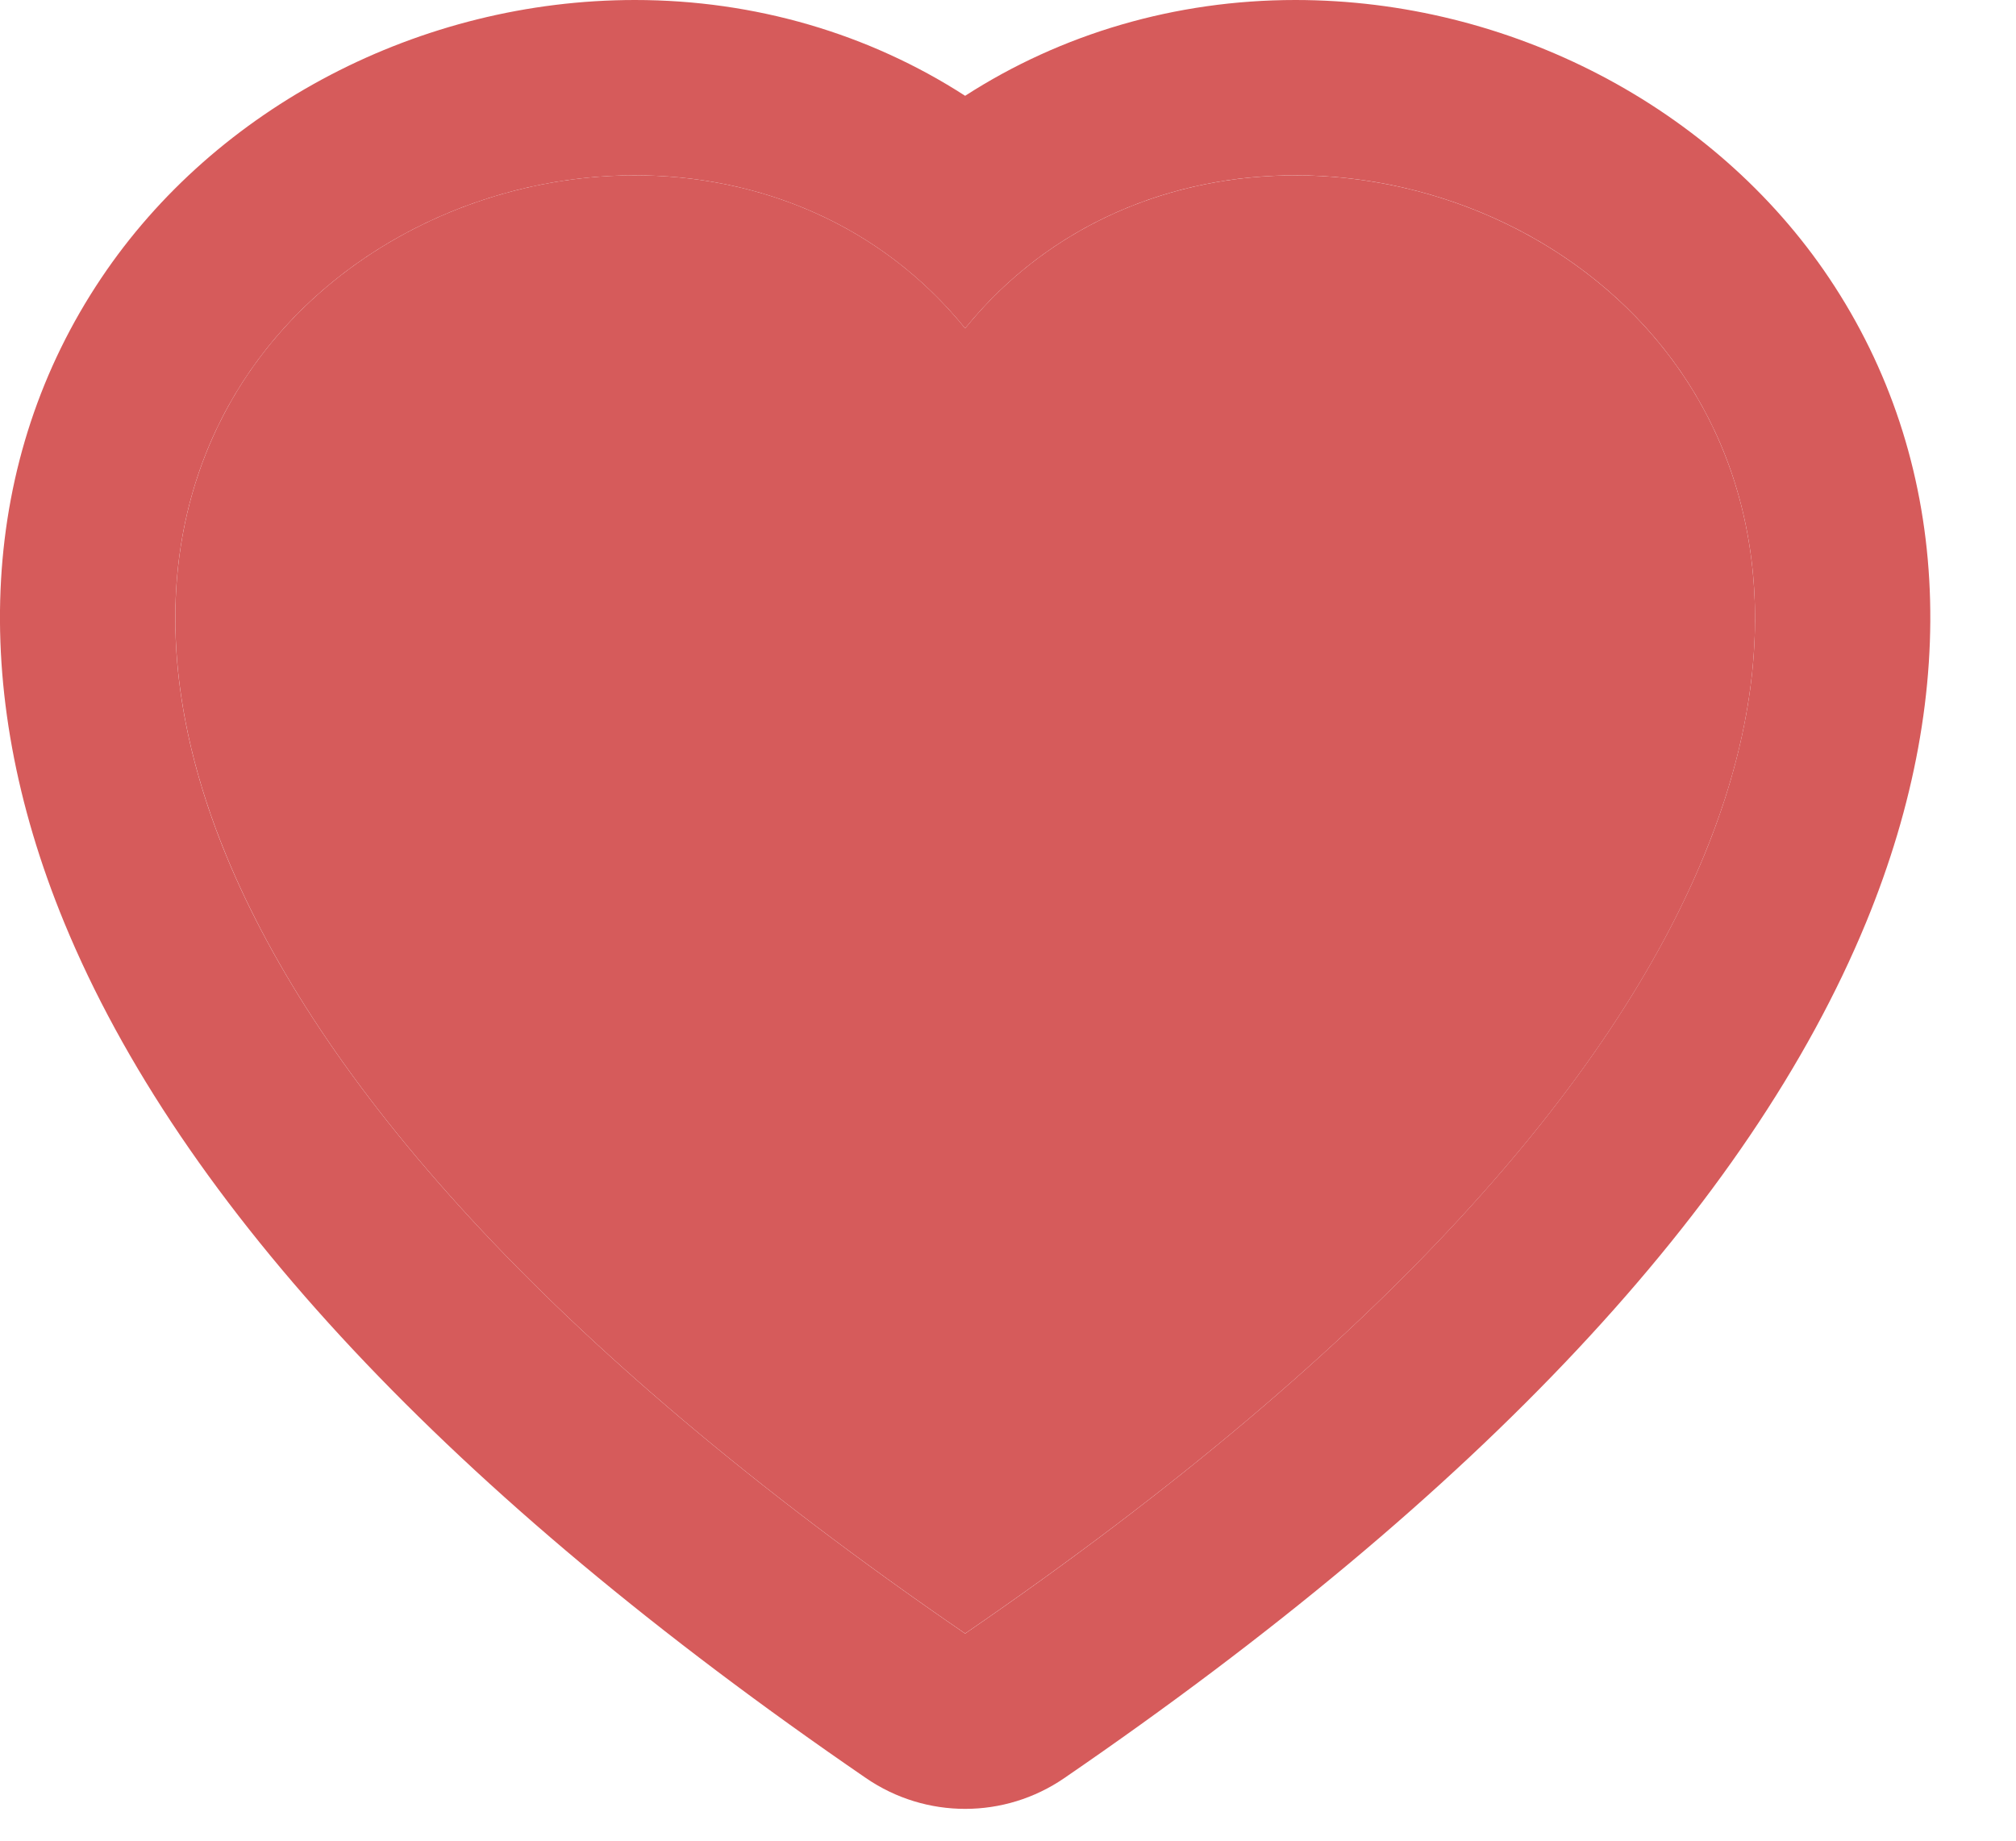
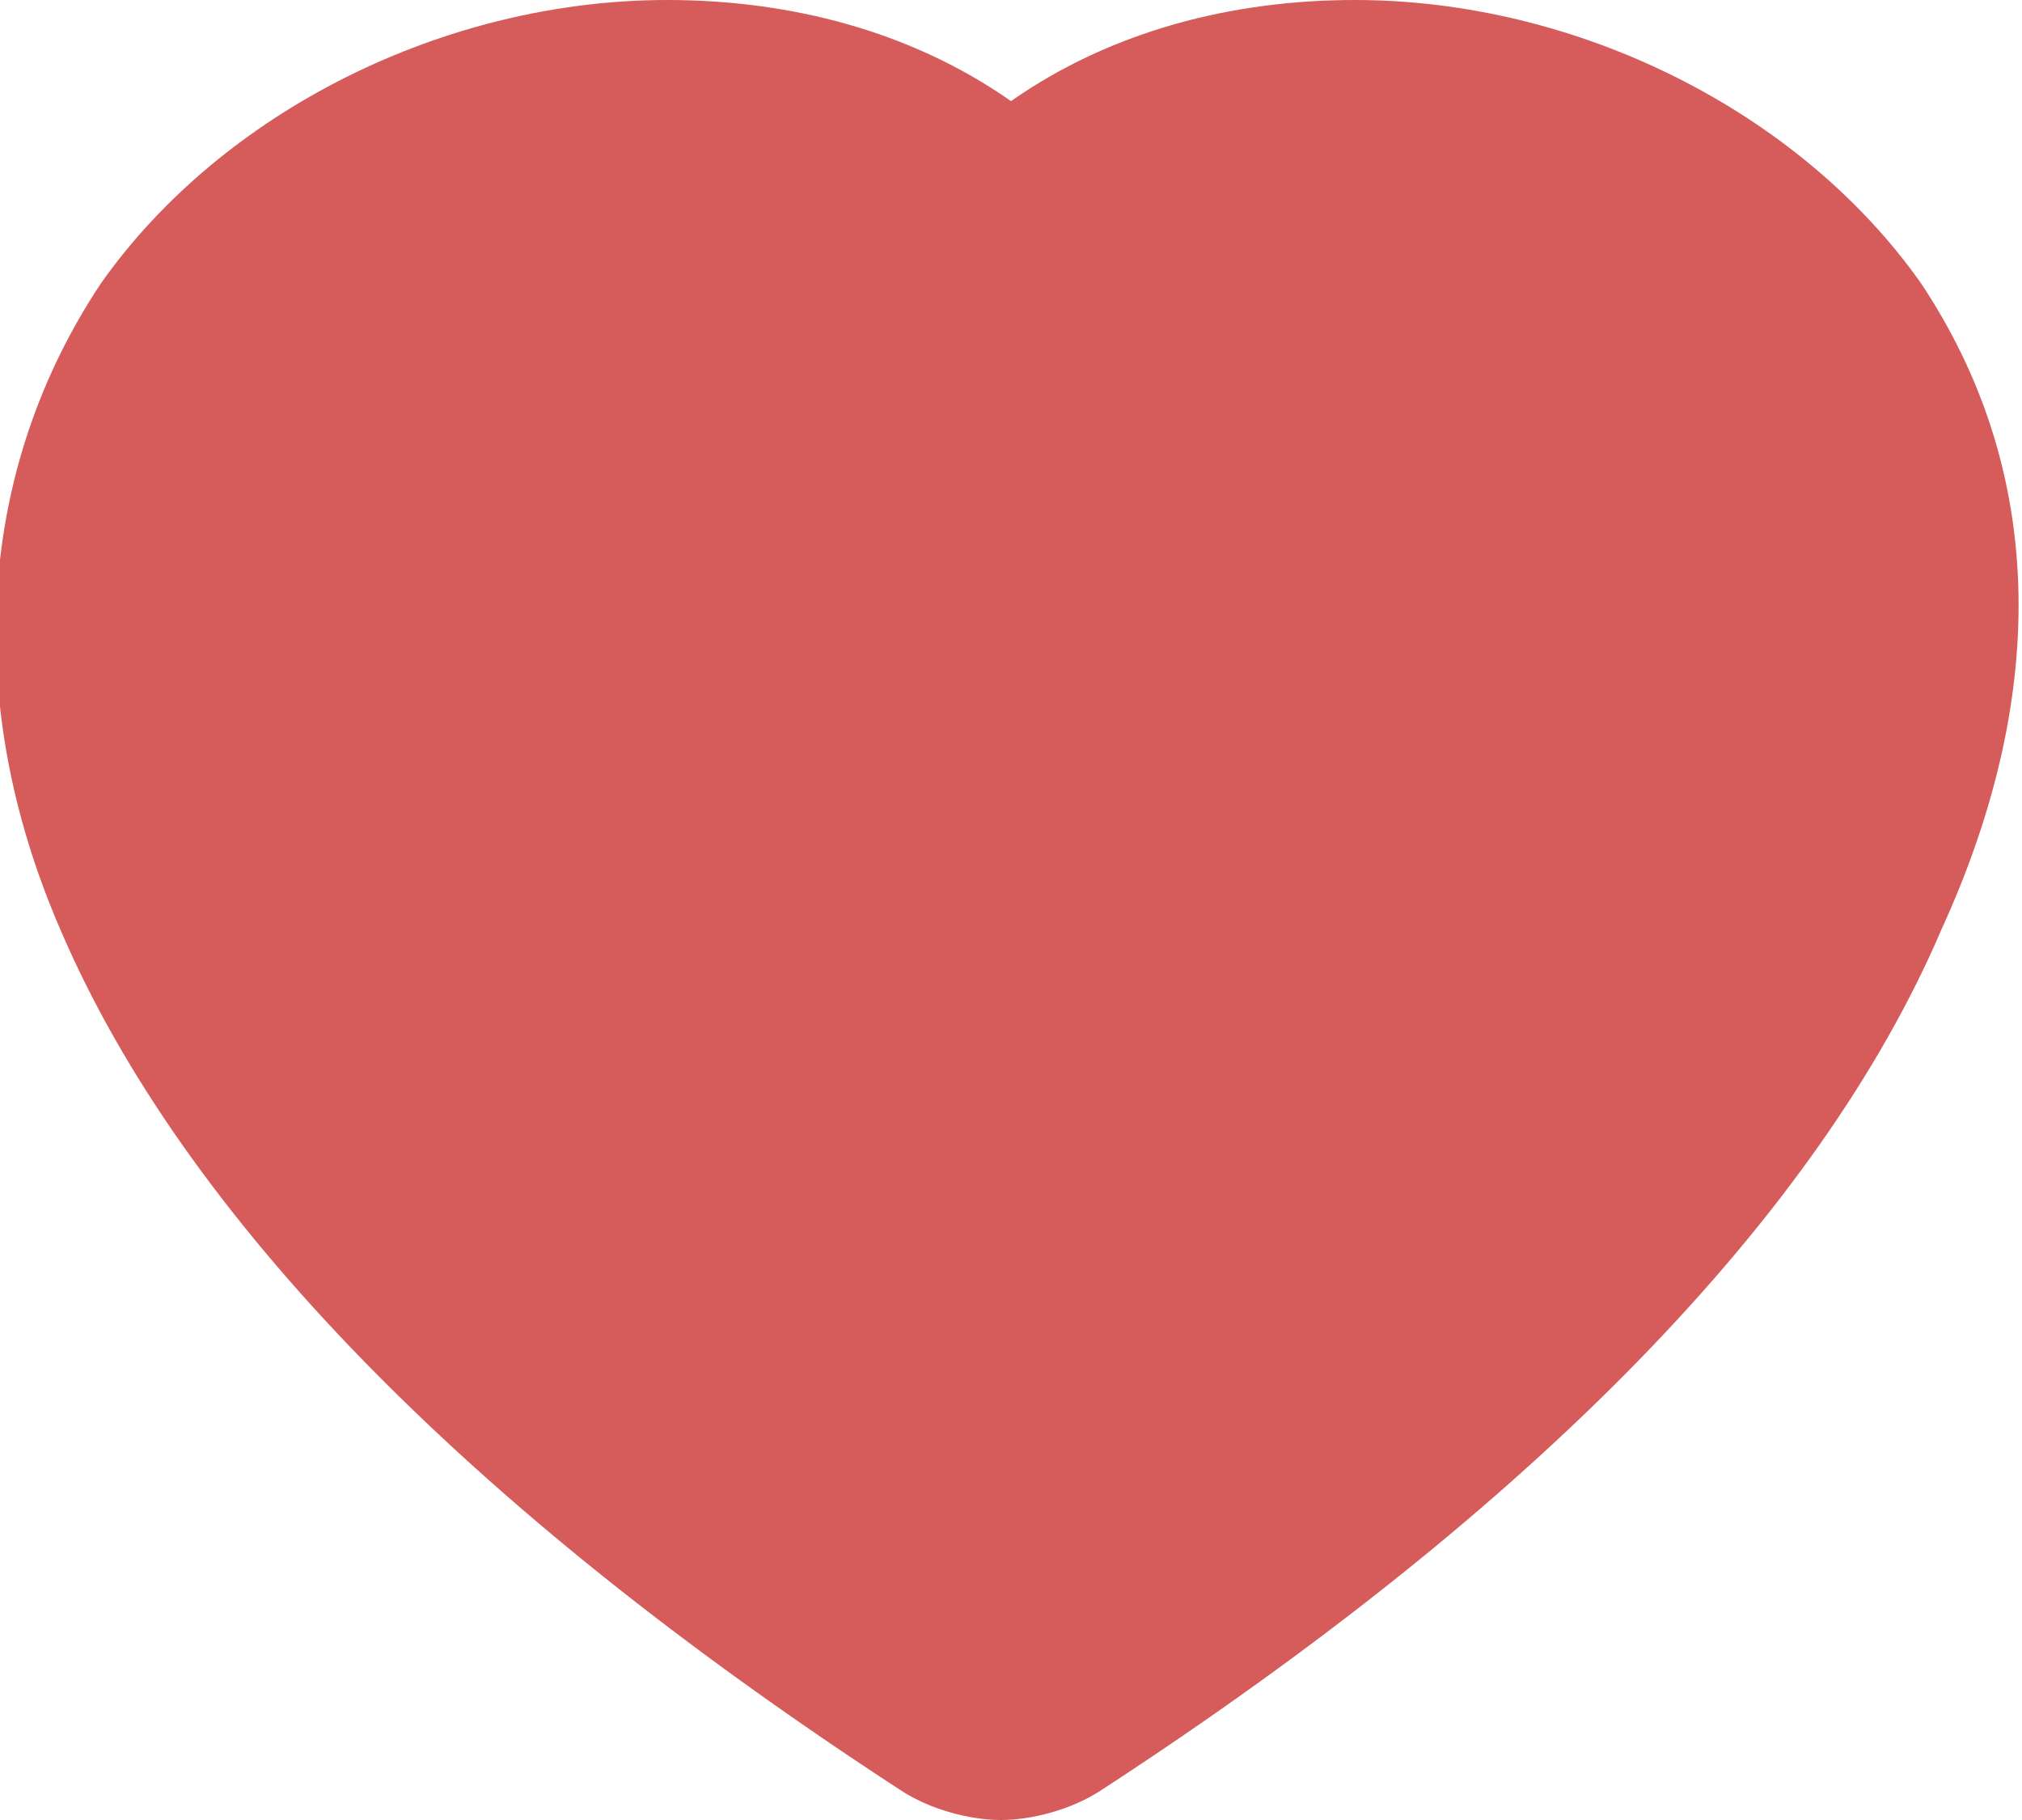
- <svg xmlns="http://www.w3.org/2000/svg" width="23" height="21" viewBox="0 0 23 21" fill="none">
-   <g id="wishlist">
-     <g id="heart">
-       <path id="Vector" d="M11.011 18.636C6.166 15.315 3.625 12.293 2.583 9.764C-0.209 2.986 7.765 -0.255 11.011 3.746C14.257 -0.254 22.232 2.986 19.44 9.764C18.4 12.293 15.857 15.315 11.011 18.636Z" fill="#D65B5B" />
-       <path id="Vector_2" d="M11.011 18.637C15.857 15.315 18.398 12.293 19.44 9.764C21.397 5.013 18.065 2 14.779 2C13.376 2 11.982 2.549 11.011 3.746C10.04 2.549 8.646 2 7.244 2C3.958 2 0.626 5.013 2.582 9.764C3.625 12.293 6.166 15.315 11.011 18.637ZM11.011 20.637C10.616 20.637 10.221 20.52 9.88 20.286C5.141 17.037 2.063 13.753 0.733 10.526C-0.373 7.841 -0.224 5.231 1.153 3.176C2.464 1.217 4.798 0 7.244 0C8.614 0 9.916 0.386 11.011 1.093C12.107 0.386 13.408 0 14.779 0C17.224 0 19.558 1.217 20.87 3.175C22.246 5.231 22.395 7.841 21.289 10.525C19.959 13.753 16.882 17.037 12.142 20.286C11.801 20.52 11.406 20.637 11.011 20.637Z" fill="#D65B5B" />
-     </g>
-   </g>
+ <svg xmlns="http://www.w3.org/2000/svg" version="1.1" id="Layer_1" x="0px" y="0px" viewBox="0 0 20 18" style="enable-background:new 0 0 20 18;" xml:space="preserve">
+   <style type="text/css">
+ 	.st0{fill:#D65B5B;}
+ </style>
+   <path class="st0" d="M19,2.8C17.8,1.1,15.6,0,13.4,0C12.2,0,11,0.3,10,1C9,0.3,7.8,0,6.6,0C4.4,0,2.2,1.1,1,2.8  c-1.2,1.8-1.4,4.1-0.4,6.4c1.2,2.8,4,5.7,8.3,8.5c0.3,0.2,0.7,0.3,1,0.3s0.7-0.1,1-0.3c4.3-2.8,7.1-5.7,8.3-8.5  C20.3,6.8,20.2,4.6,19,2.8z" />
</svg>
